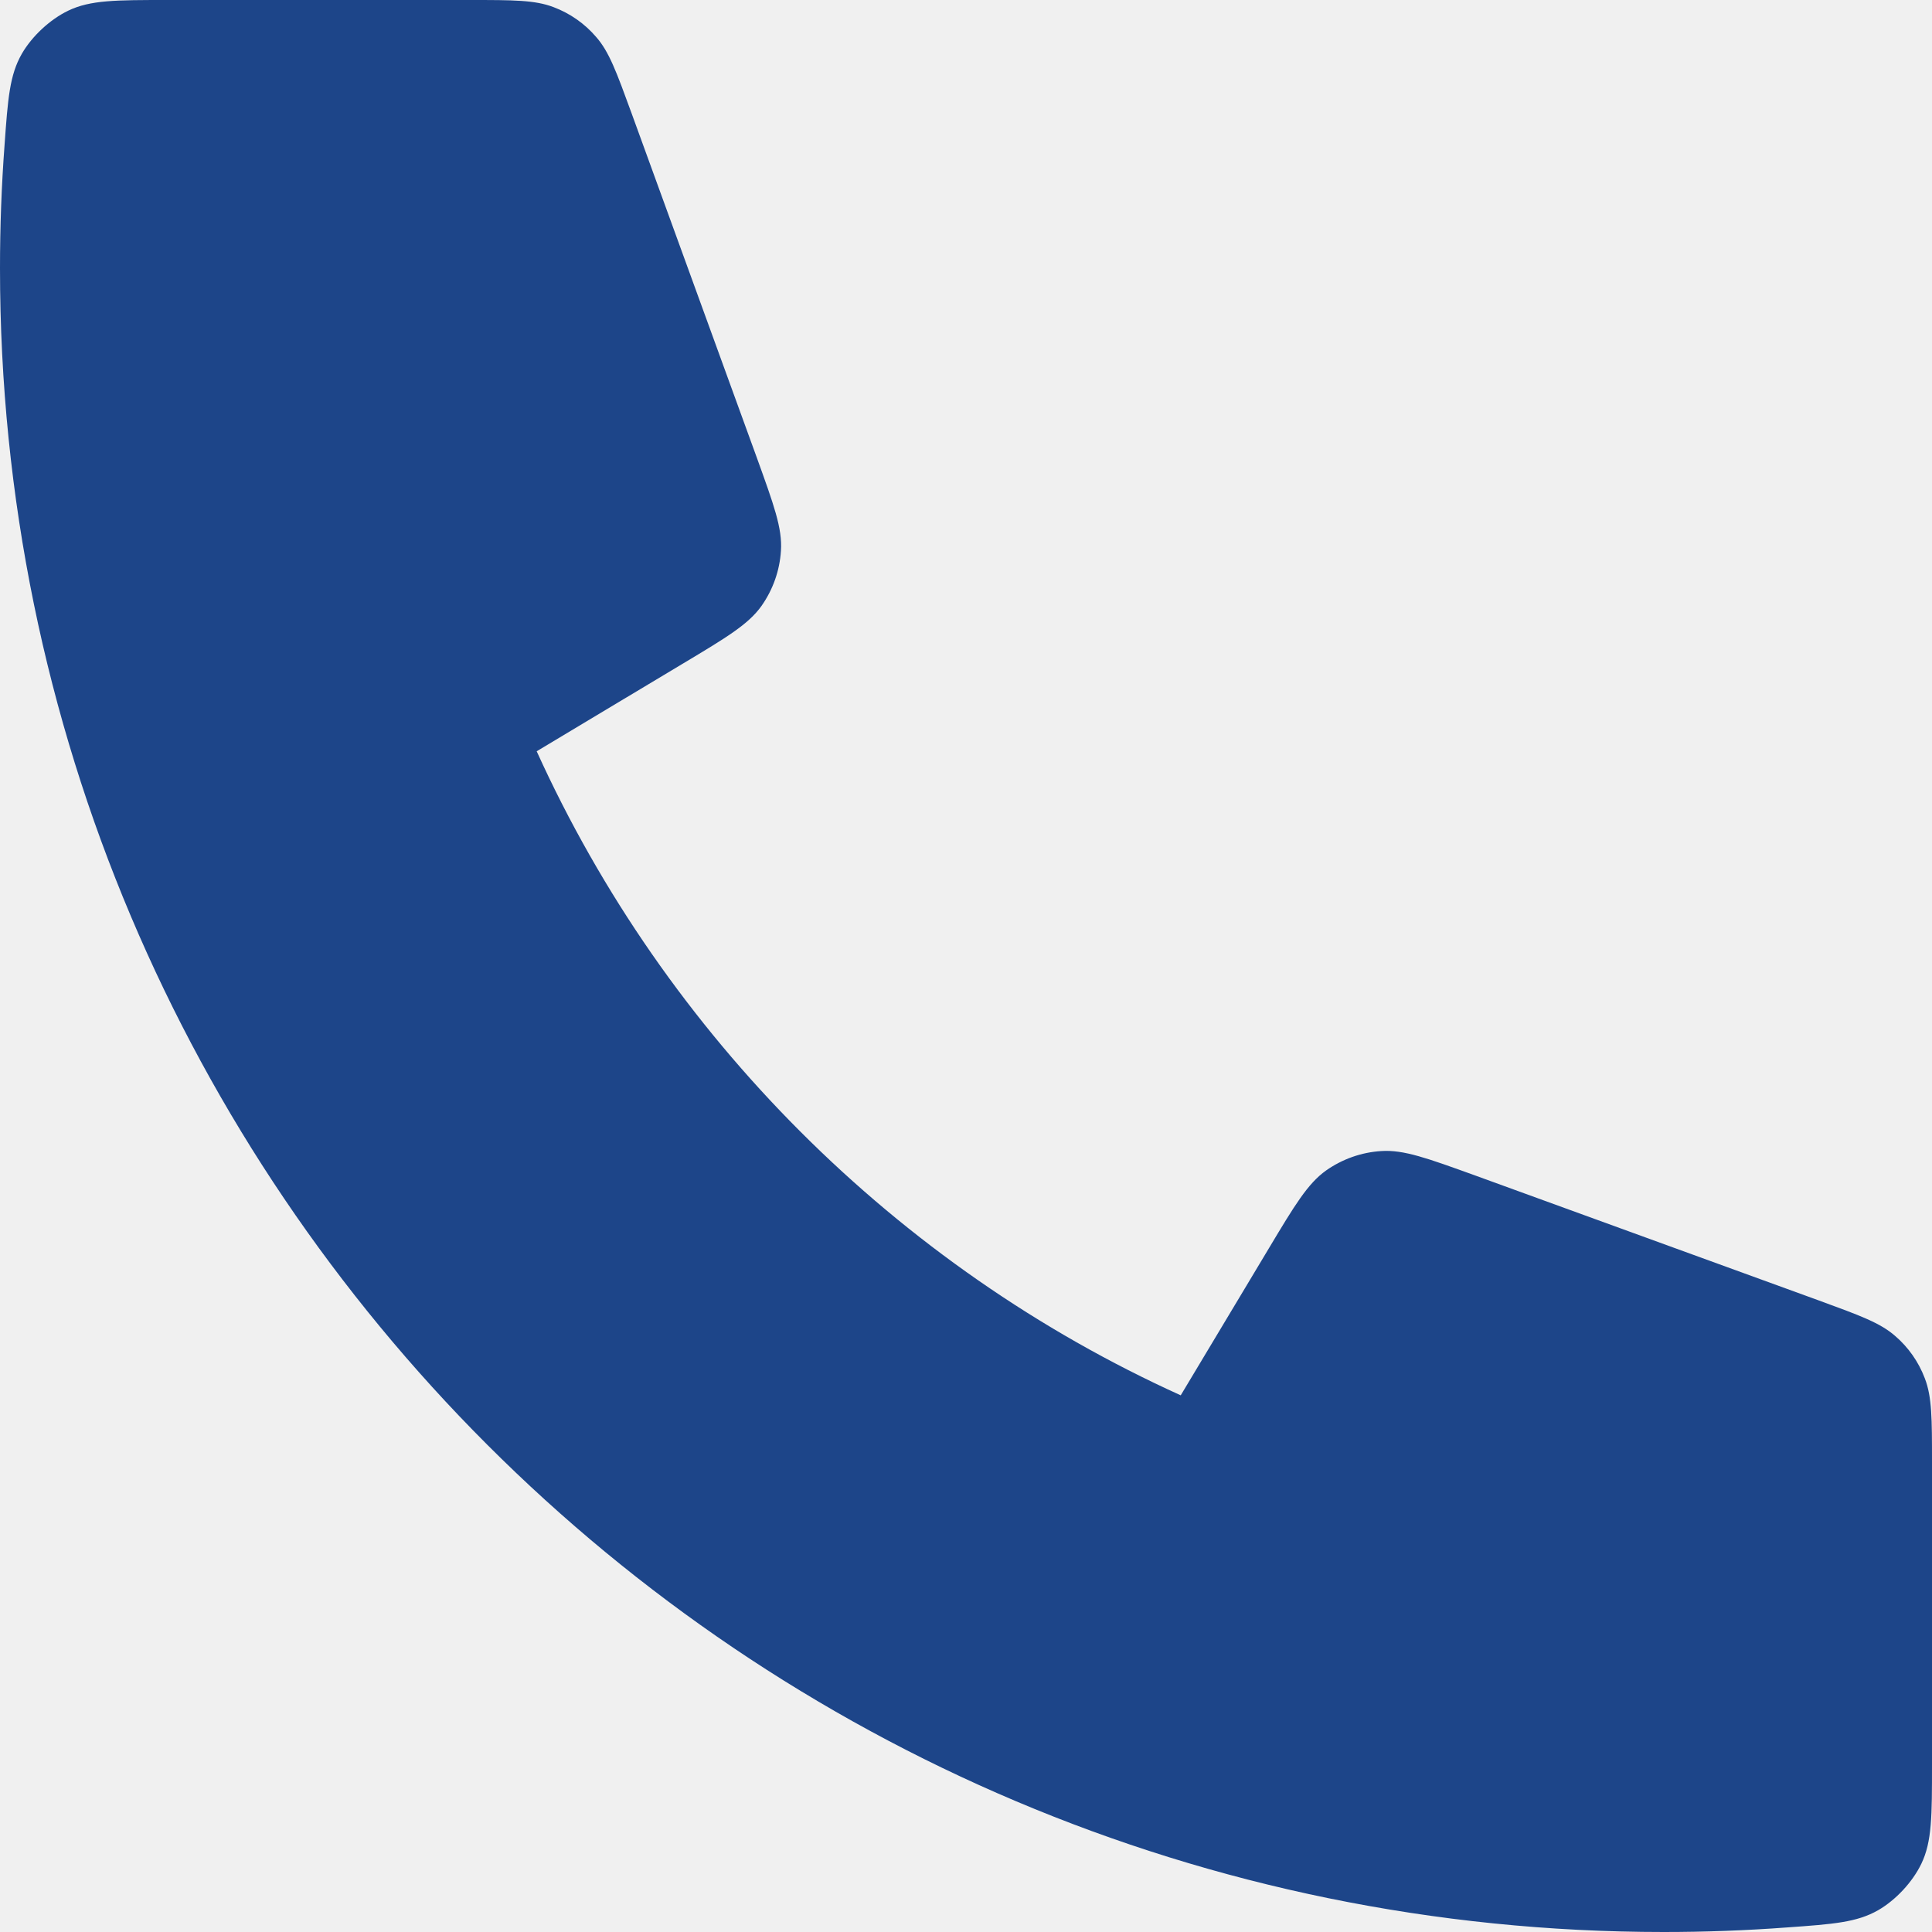
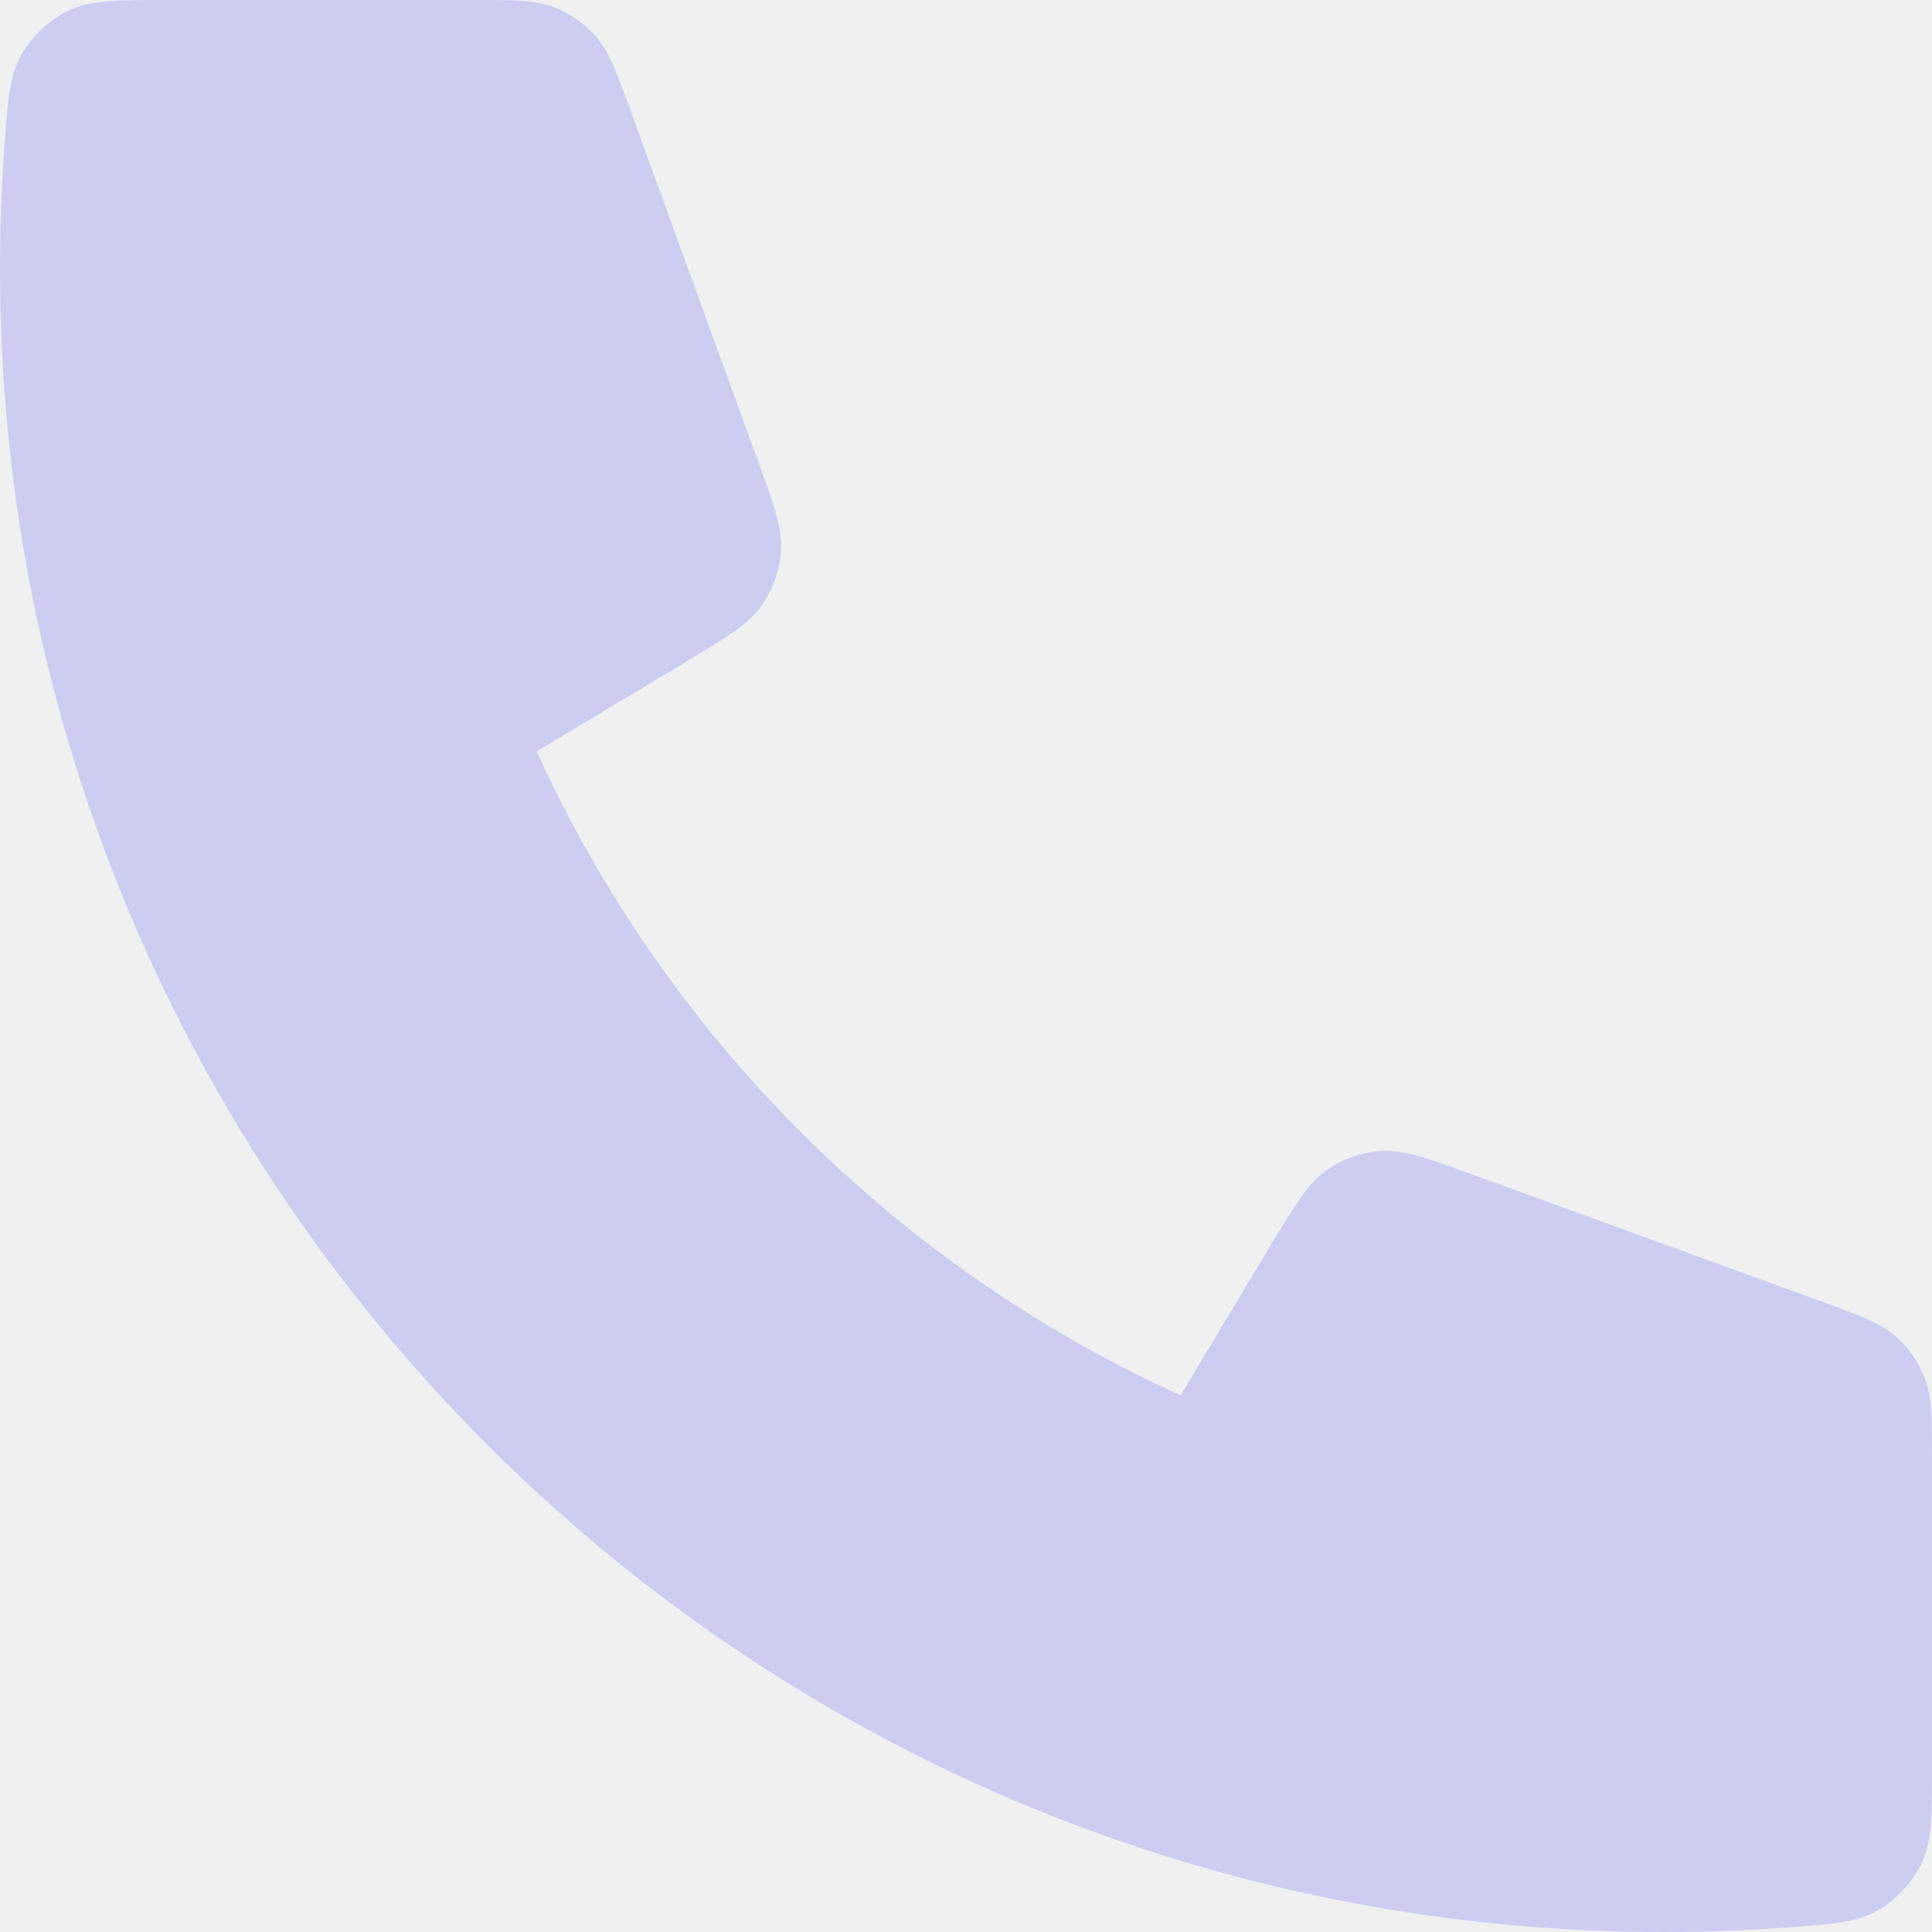
- <svg xmlns="http://www.w3.org/2000/svg" width="14" height="14" viewBox="0 0 14 14" fill="none">
-   <path d="M0 1.944C0 8.603 5.397 14 12.056 14C12.356 14 12.654 13.989 12.949 13.967C13.287 13.943 13.456 13.93 13.61 13.842C13.738 13.768 13.859 13.638 13.923 13.505C14 13.345 14 13.159 14 12.785V10.594C14 10.28 14 10.123 13.948 9.988C13.903 9.869 13.829 9.763 13.732 9.68C13.623 9.585 13.476 9.532 13.181 9.424L10.687 8.517C10.343 8.393 10.172 8.33 10.009 8.341C9.865 8.35 9.727 8.399 9.609 8.482C9.476 8.577 9.382 8.733 9.194 9.047L8.556 10.111C6.495 9.178 4.824 7.505 3.889 5.444L4.953 4.806C5.267 4.618 5.423 4.524 5.518 4.391C5.601 4.273 5.65 4.135 5.659 3.991C5.67 3.828 5.607 3.657 5.483 3.313L4.576 0.819C4.468 0.524 4.415 0.376 4.32 0.268C4.237 0.171 4.131 0.097 4.012 0.052C3.877 0 3.72 0 3.406 0H1.215C0.841 0 0.655 0 0.495 0.077C0.362 0.141 0.232 0.262 0.158 0.39C0.07 0.544 0.057 0.713 0.033 1.051C0.011 1.346 0 1.644 0 1.944Z" fill="#1D4589" />
+ <svg xmlns="http://www.w3.org/2000/svg" width="18" height="18" viewBox="0 0 18 18" fill="none">
+   <g clip-path="url(#clip0_7904_2962)">
+     <path d="M0 2.5C0 11.06 6.94 18 15.5 18C15.886 18 16.269 17.986 16.648 17.958C17.083 17.926 17.301 17.91 17.499 17.796C17.663 17.702 17.819 17.535 17.901 17.364C18 17.158 18 16.918 18 16.438V13.621C18 13.217 18 13.015 17.933 12.842C17.875 12.689 17.779 12.553 17.656 12.446C17.516 12.324 17.326 12.255 16.947 12.117L13.74 10.951C13.299 10.79 13.078 10.71 12.868 10.724C12.684 10.736 12.506 10.799 12.355 10.906C12.184 11.027 12.063 11.229 11.821 11.631L11 13C8.35 11.8 6.202 9.649 5 7L6.369 6.179C6.771 5.937 6.973 5.816 7.094 5.645C7.201 5.494 7.264 5.316 7.276 5.132C7.29 4.922 7.21 4.702 7.049 4.26L5.883 1.053C5.745 0.674 5.676 0.484 5.554 0.344C5.447 0.22 5.311 0.125 5.158 0.066C4.985 0 4.783 0 4.379 0H1.562C1.082 0 0.842 0 0.636 0.099C0.466 0.181 0.298 0.337 0.204 0.501C0.09 0.699 0.074 0.917 0.042 1.352C0.014 1.731 0 2.114 0 2.5Z" fill="#CCCDF1" />
+   </g>
+   <defs>
+     <clipPath id="clip0_7904_2962">
+       <rect width="18" height="18" fill="white" />
+     </clipPath>
+   </defs>
</svg>
